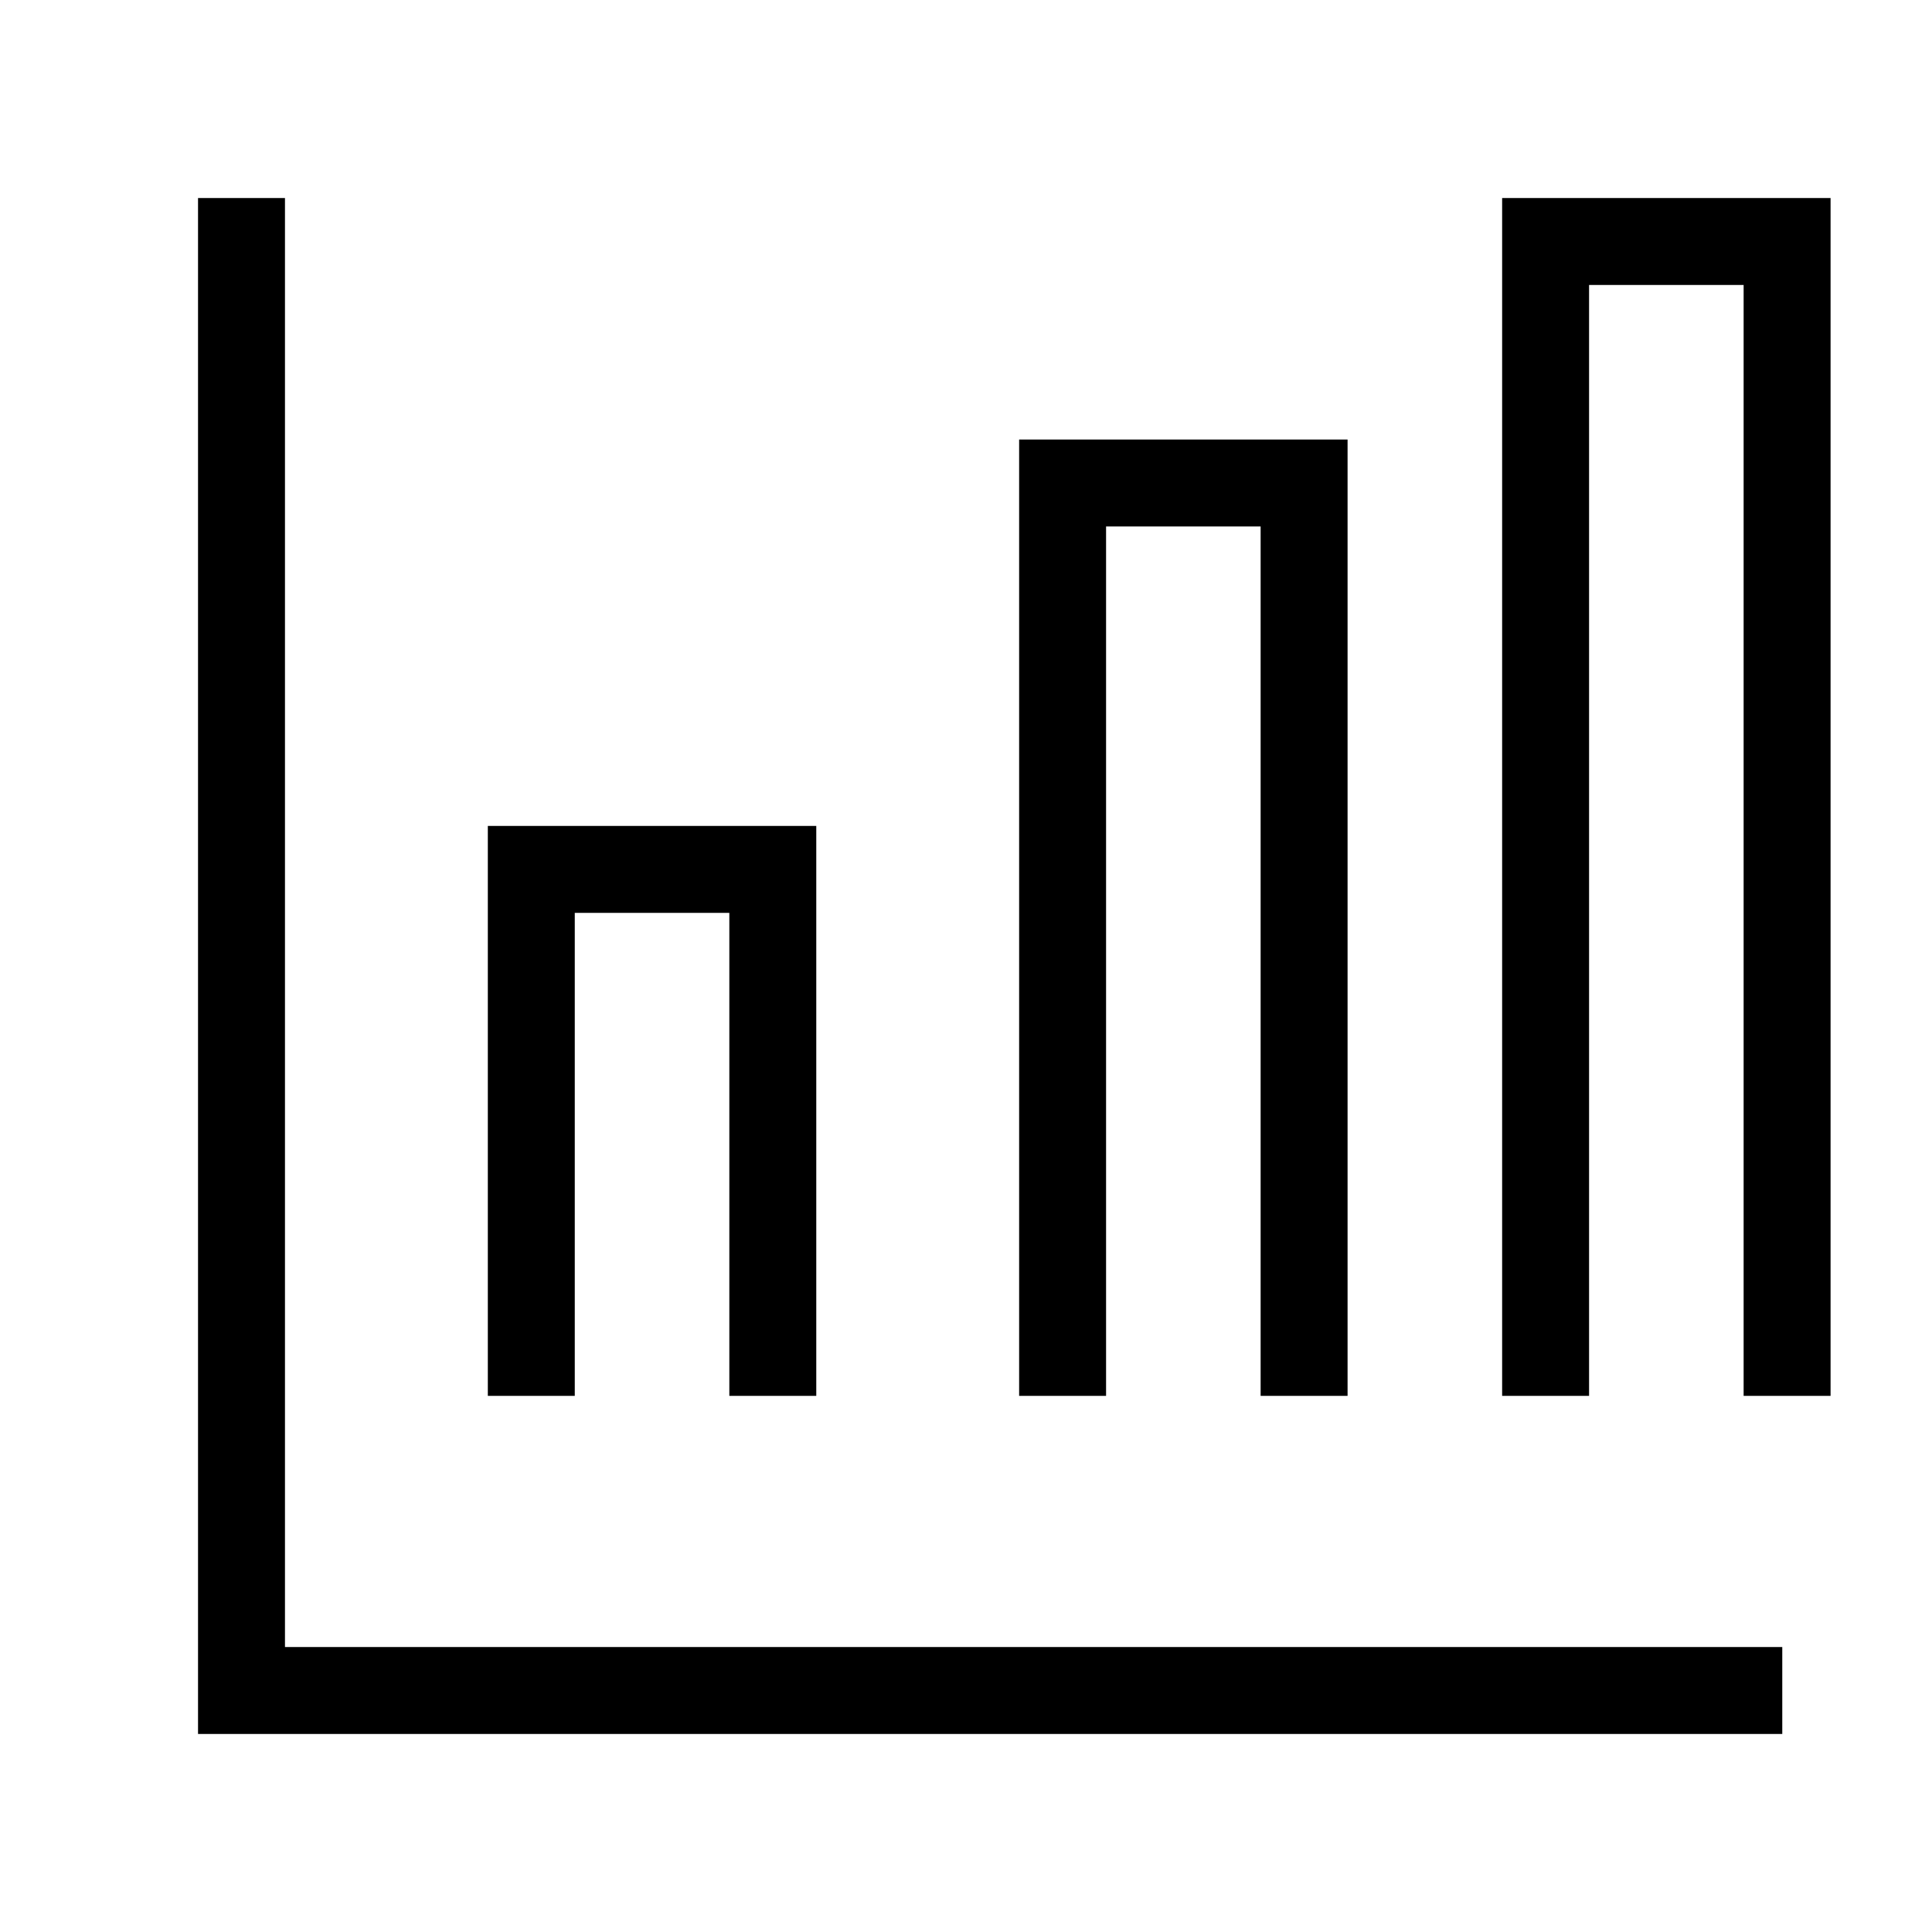
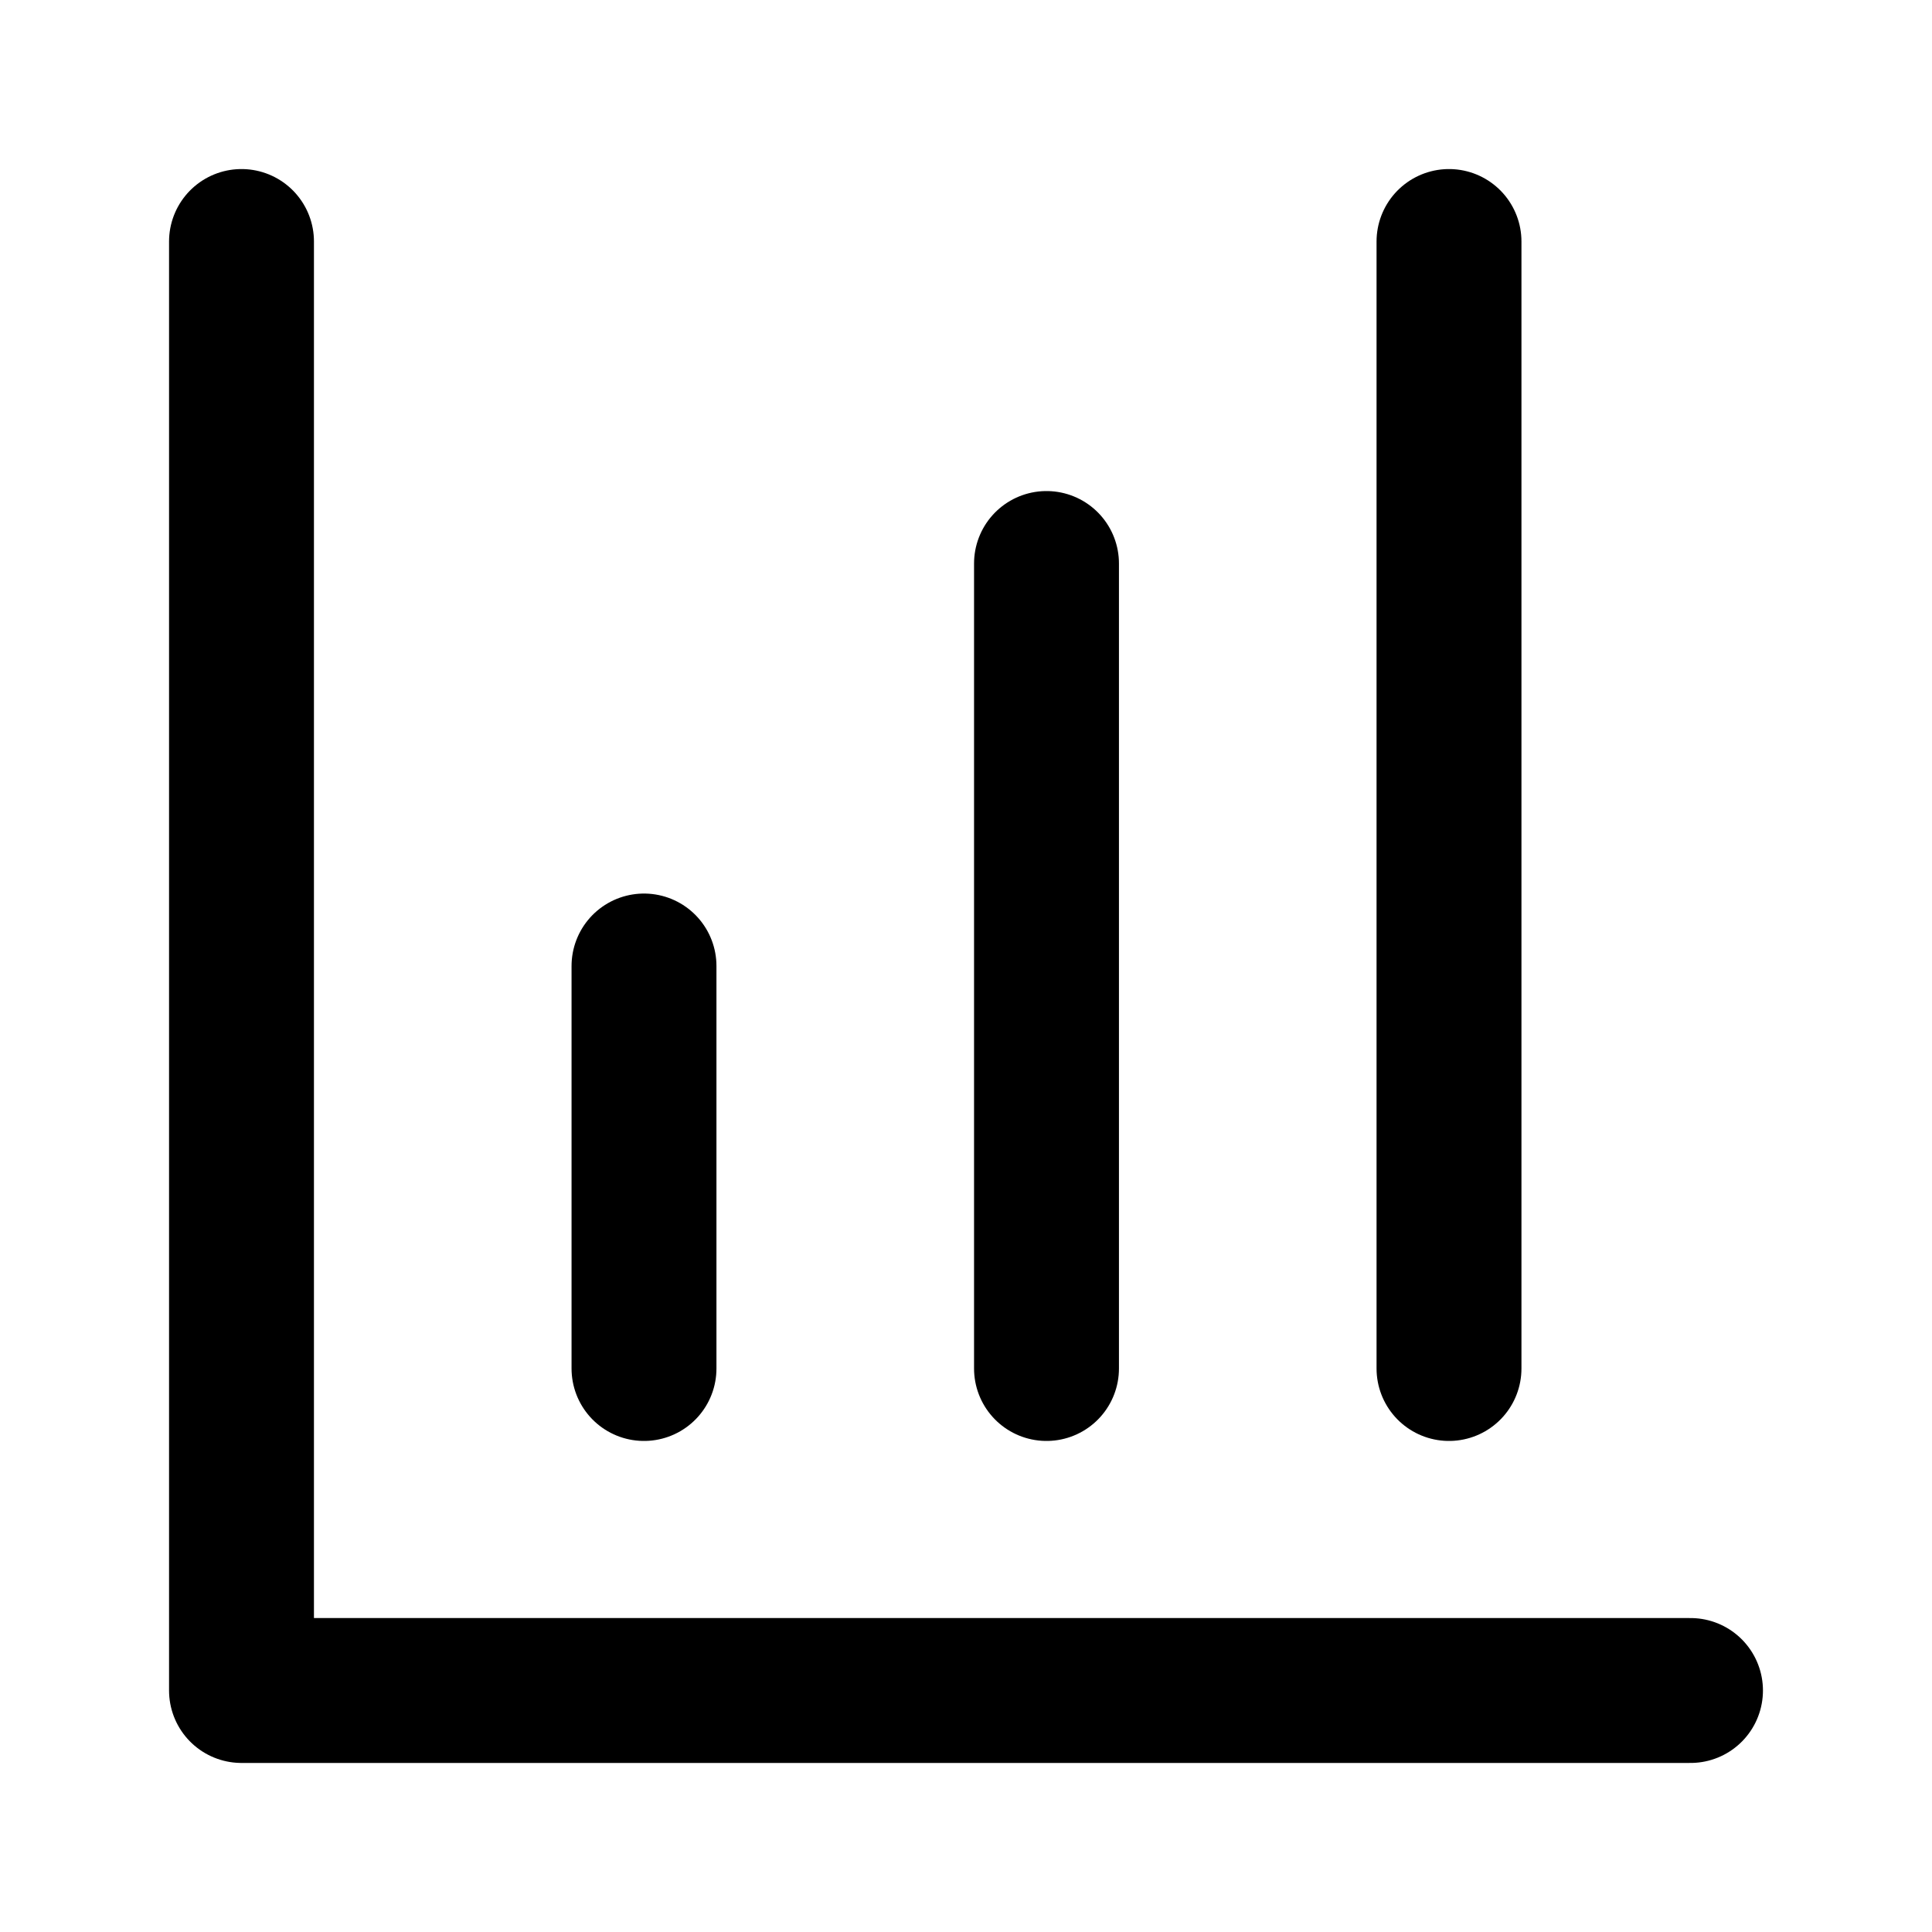
- <svg xmlns="http://www.w3.org/2000/svg" viewBox="0 0 40 40" fill="none" stroke="currentColor" stroke-width="1.8" stroke-linecap="square" stroke-linejoin="miter">
-   <path d="M5 5v30h31M11 28V18h5v10M22 28V10h5v18M32 28V5h5v23" />
+ <svg xmlns="http://www.w3.org/2000/svg" viewBox="0 0 24 24" fill="none" stroke="currentColor" stroke-width="1.8" stroke-linecap="round" stroke-linejoin="round">
+   <path d="M3 3v18h18M8 17v-5m5 5V7m5 10V3" />
</svg>
